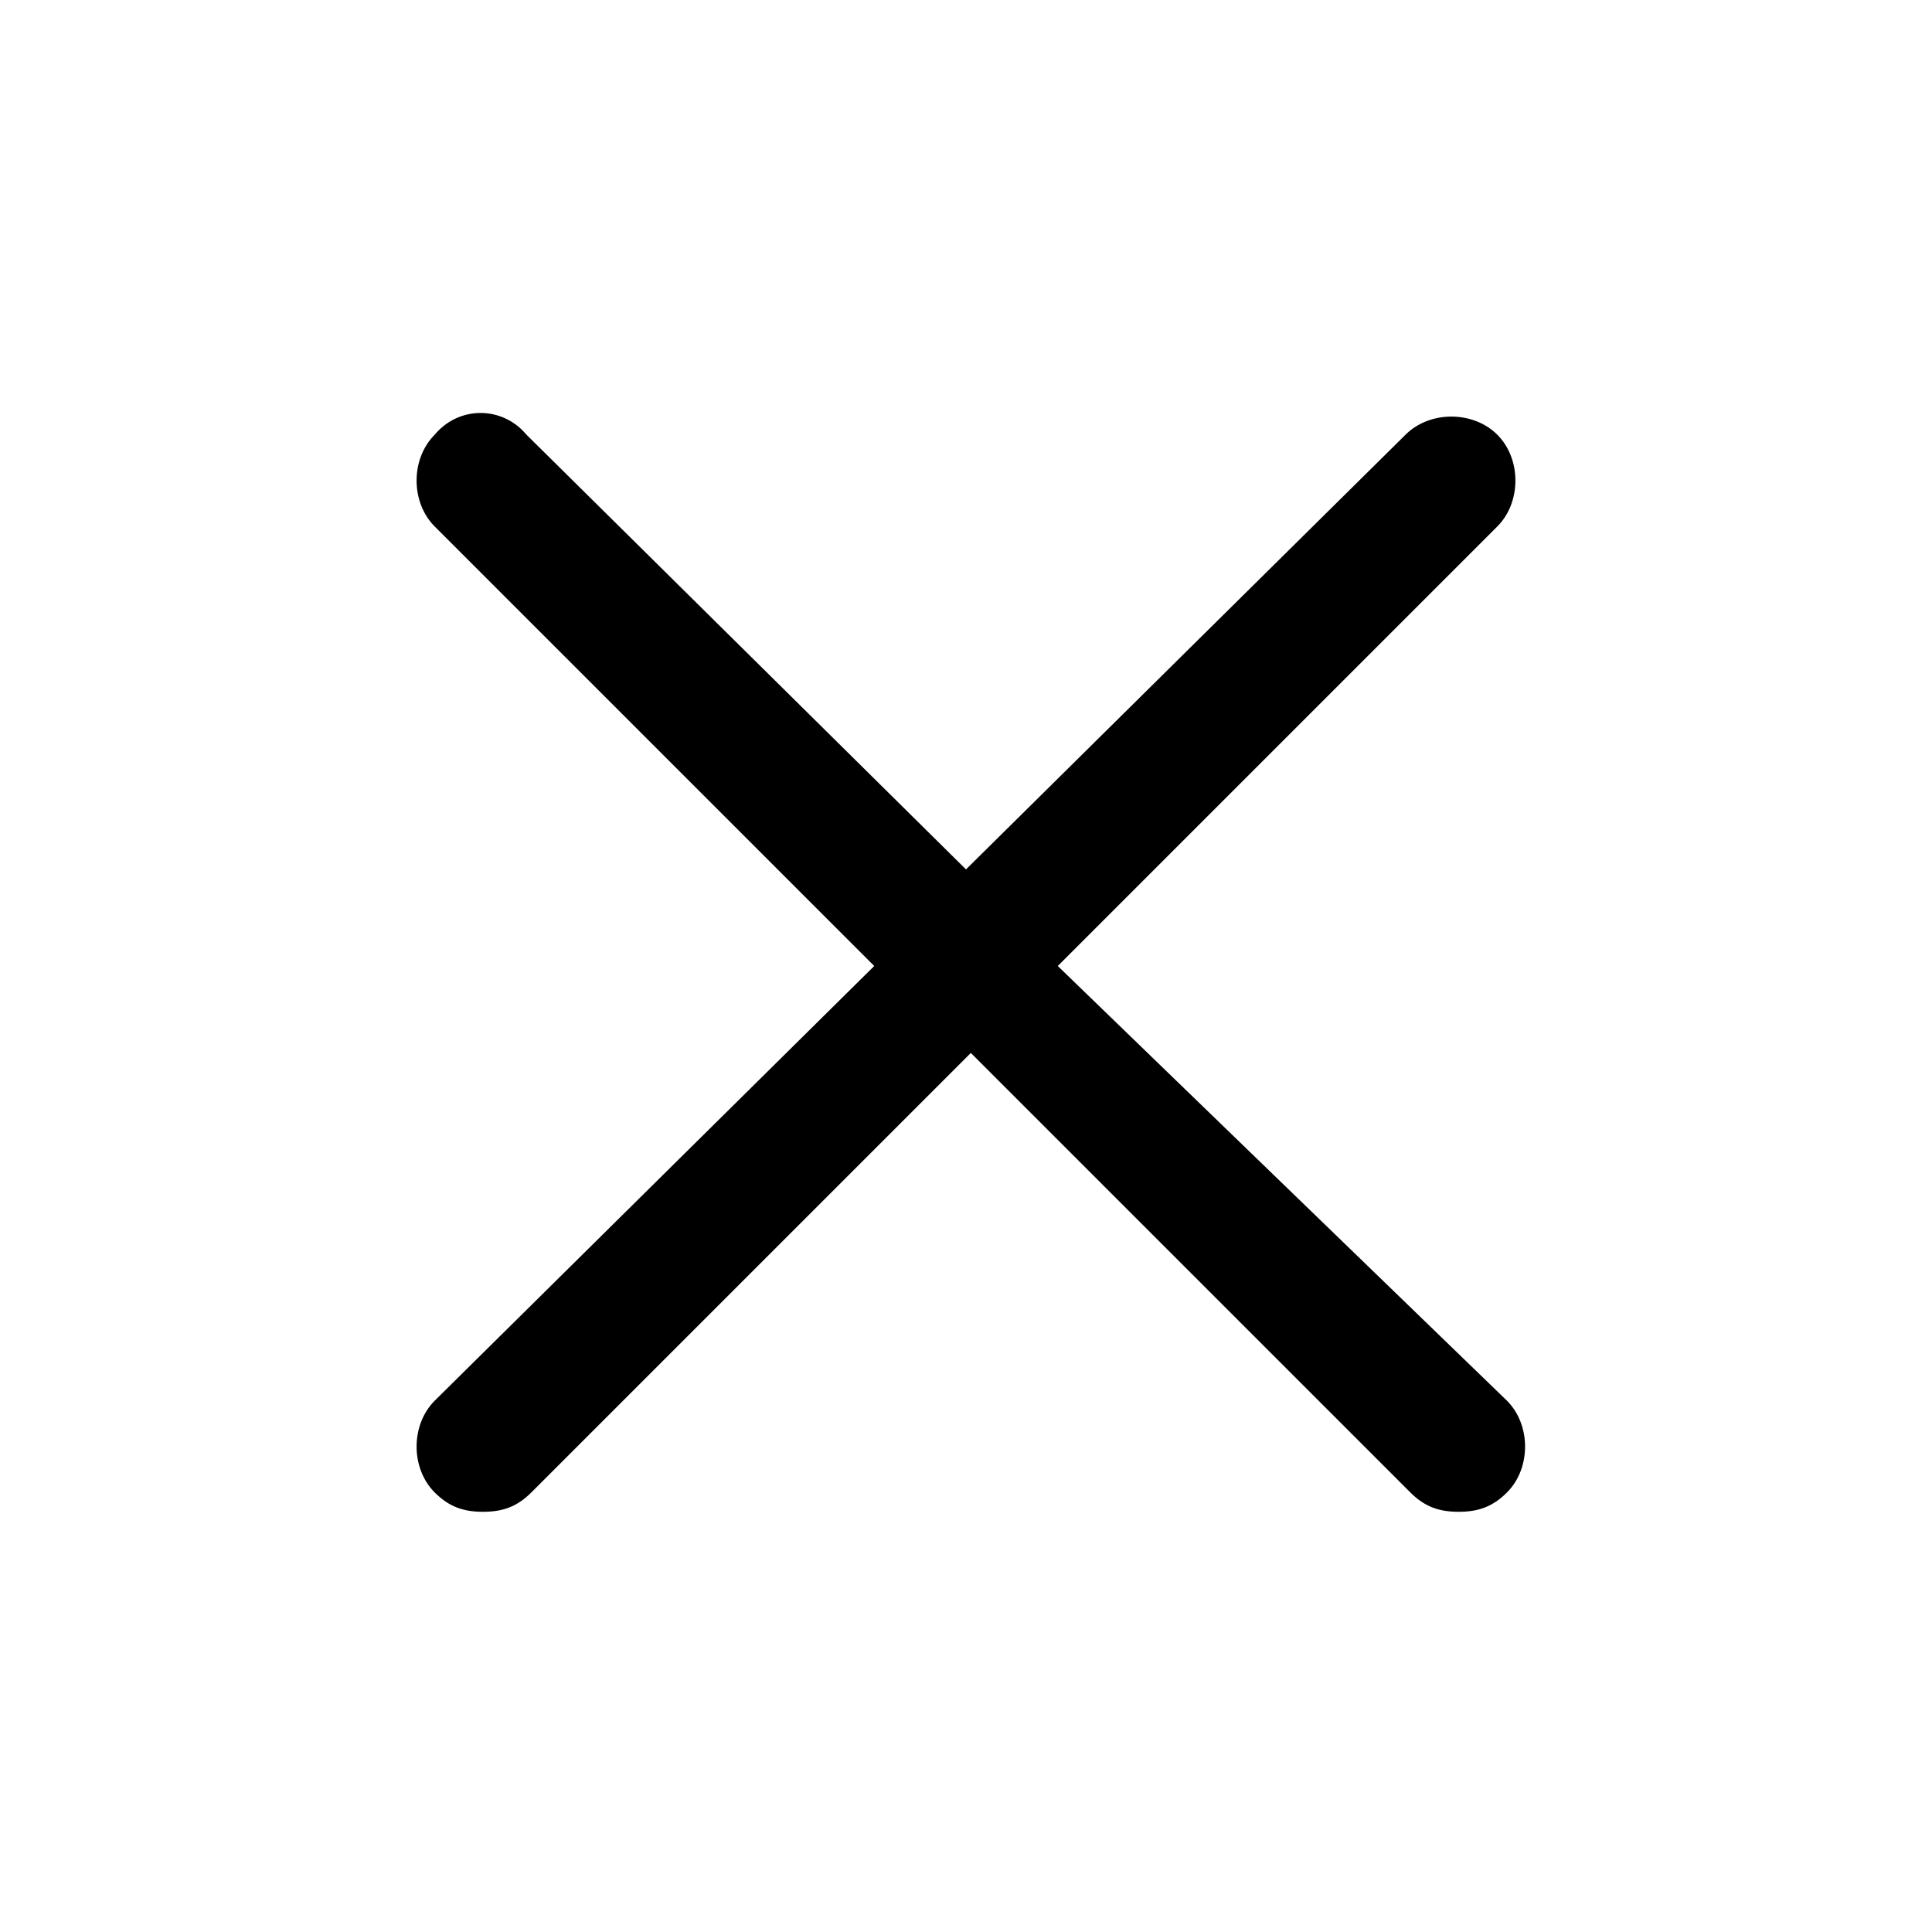
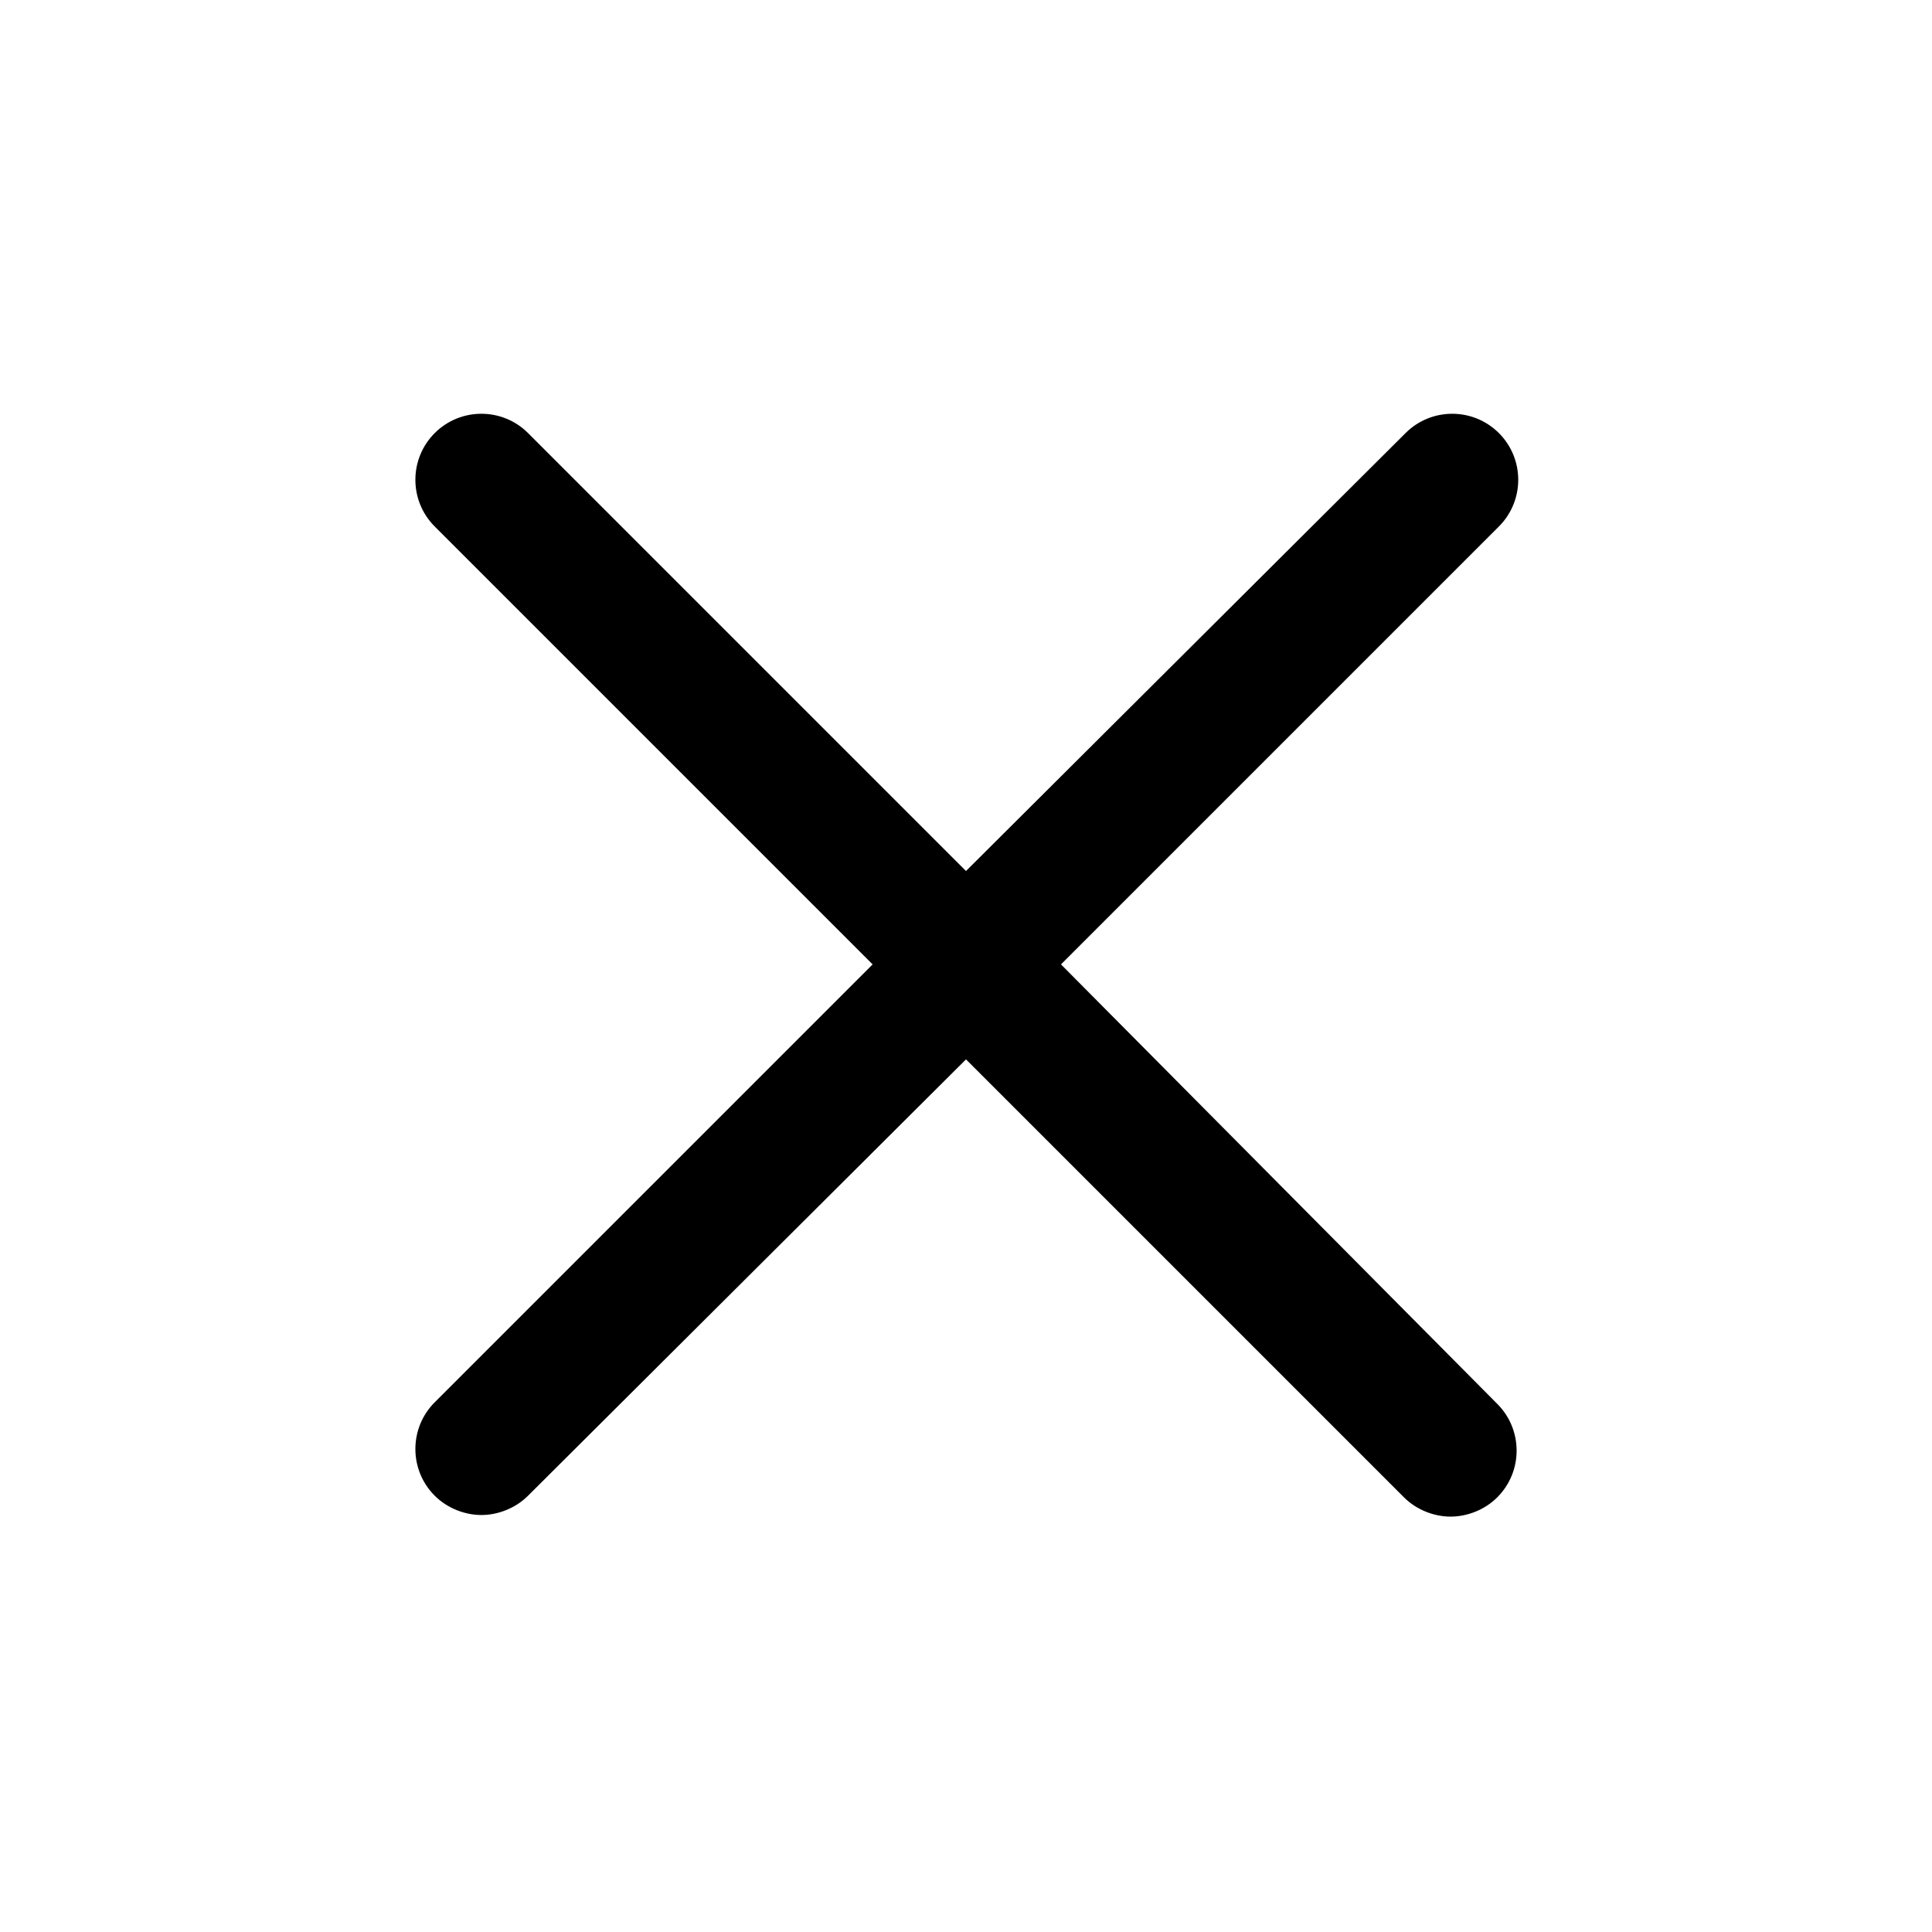
- <svg xmlns="http://www.w3.org/2000/svg" version="1.1" x="0px" y="0px" viewBox="0 0 40 40" style="enable-background:new 0 0 40 40;" xml:space="preserve">
-   <g id="BG">
- </g>
-   <g id="process-stop">
-     <path d="M21.9,20l9.1-9.1c0.5-0.5,0.5-1.4,0-1.9c-0.5-0.5-1.4-0.5-1.9,0L20,18L10.9,9C10.4,8.4,9.5,8.4,9,9c-0.5,0.5-0.5,1.4,0,1.9   l9.1,9.1L9,29c-0.5,0.5-0.5,1.4,0,1.9c0.3,0.3,0.6,0.4,1,0.4s0.7-0.1,1-0.4l9.1-9.1l9.1,9.1c0.3,0.3,0.6,0.4,1,0.4s0.7-0.1,1-0.4   c0.5-0.5,0.5-1.4,0-1.9L21.9,20z" />
-   </g>
+ <svg xmlns="http://www.w3.org/2000/svg" version="1.1" id="process-stop" x="0px" y="0px" viewBox="0 0 120 120" style="enable-background:new 0 0 120 120;" xml:space="preserve">
+   <style type="text/css">
+ 	.st0{fill:none;}
+ </style>
+   <rect id="BG" y="0" class="st0" width="120" height="120" />
+   <path d="M65.9,59.9l27.2-27.2c1.6-1.6,1.6-4.2,0-5.8c-1.6-1.6-4.2-1.6-5.8,0L60,54.1L32.8,26.9c-1.6-1.6-4.2-1.6-5.8,0  c-1.6,1.6-1.6,4.2,0,5.8l27.2,27.2L27,87.1c-1.6,1.6-1.6,4.2,0,5.8c0.8,0.8,1.9,1.2,2.9,1.2c1,0,2.1-0.4,2.9-1.2L60,65.8L87.2,93  c0.8,0.8,1.9,1.2,2.9,1.2c1,0,2.1-0.4,2.9-1.2c1.6-1.6,1.6-4.2,0-5.8L65.9,59.9L65.9,59.9z" />
</svg>
